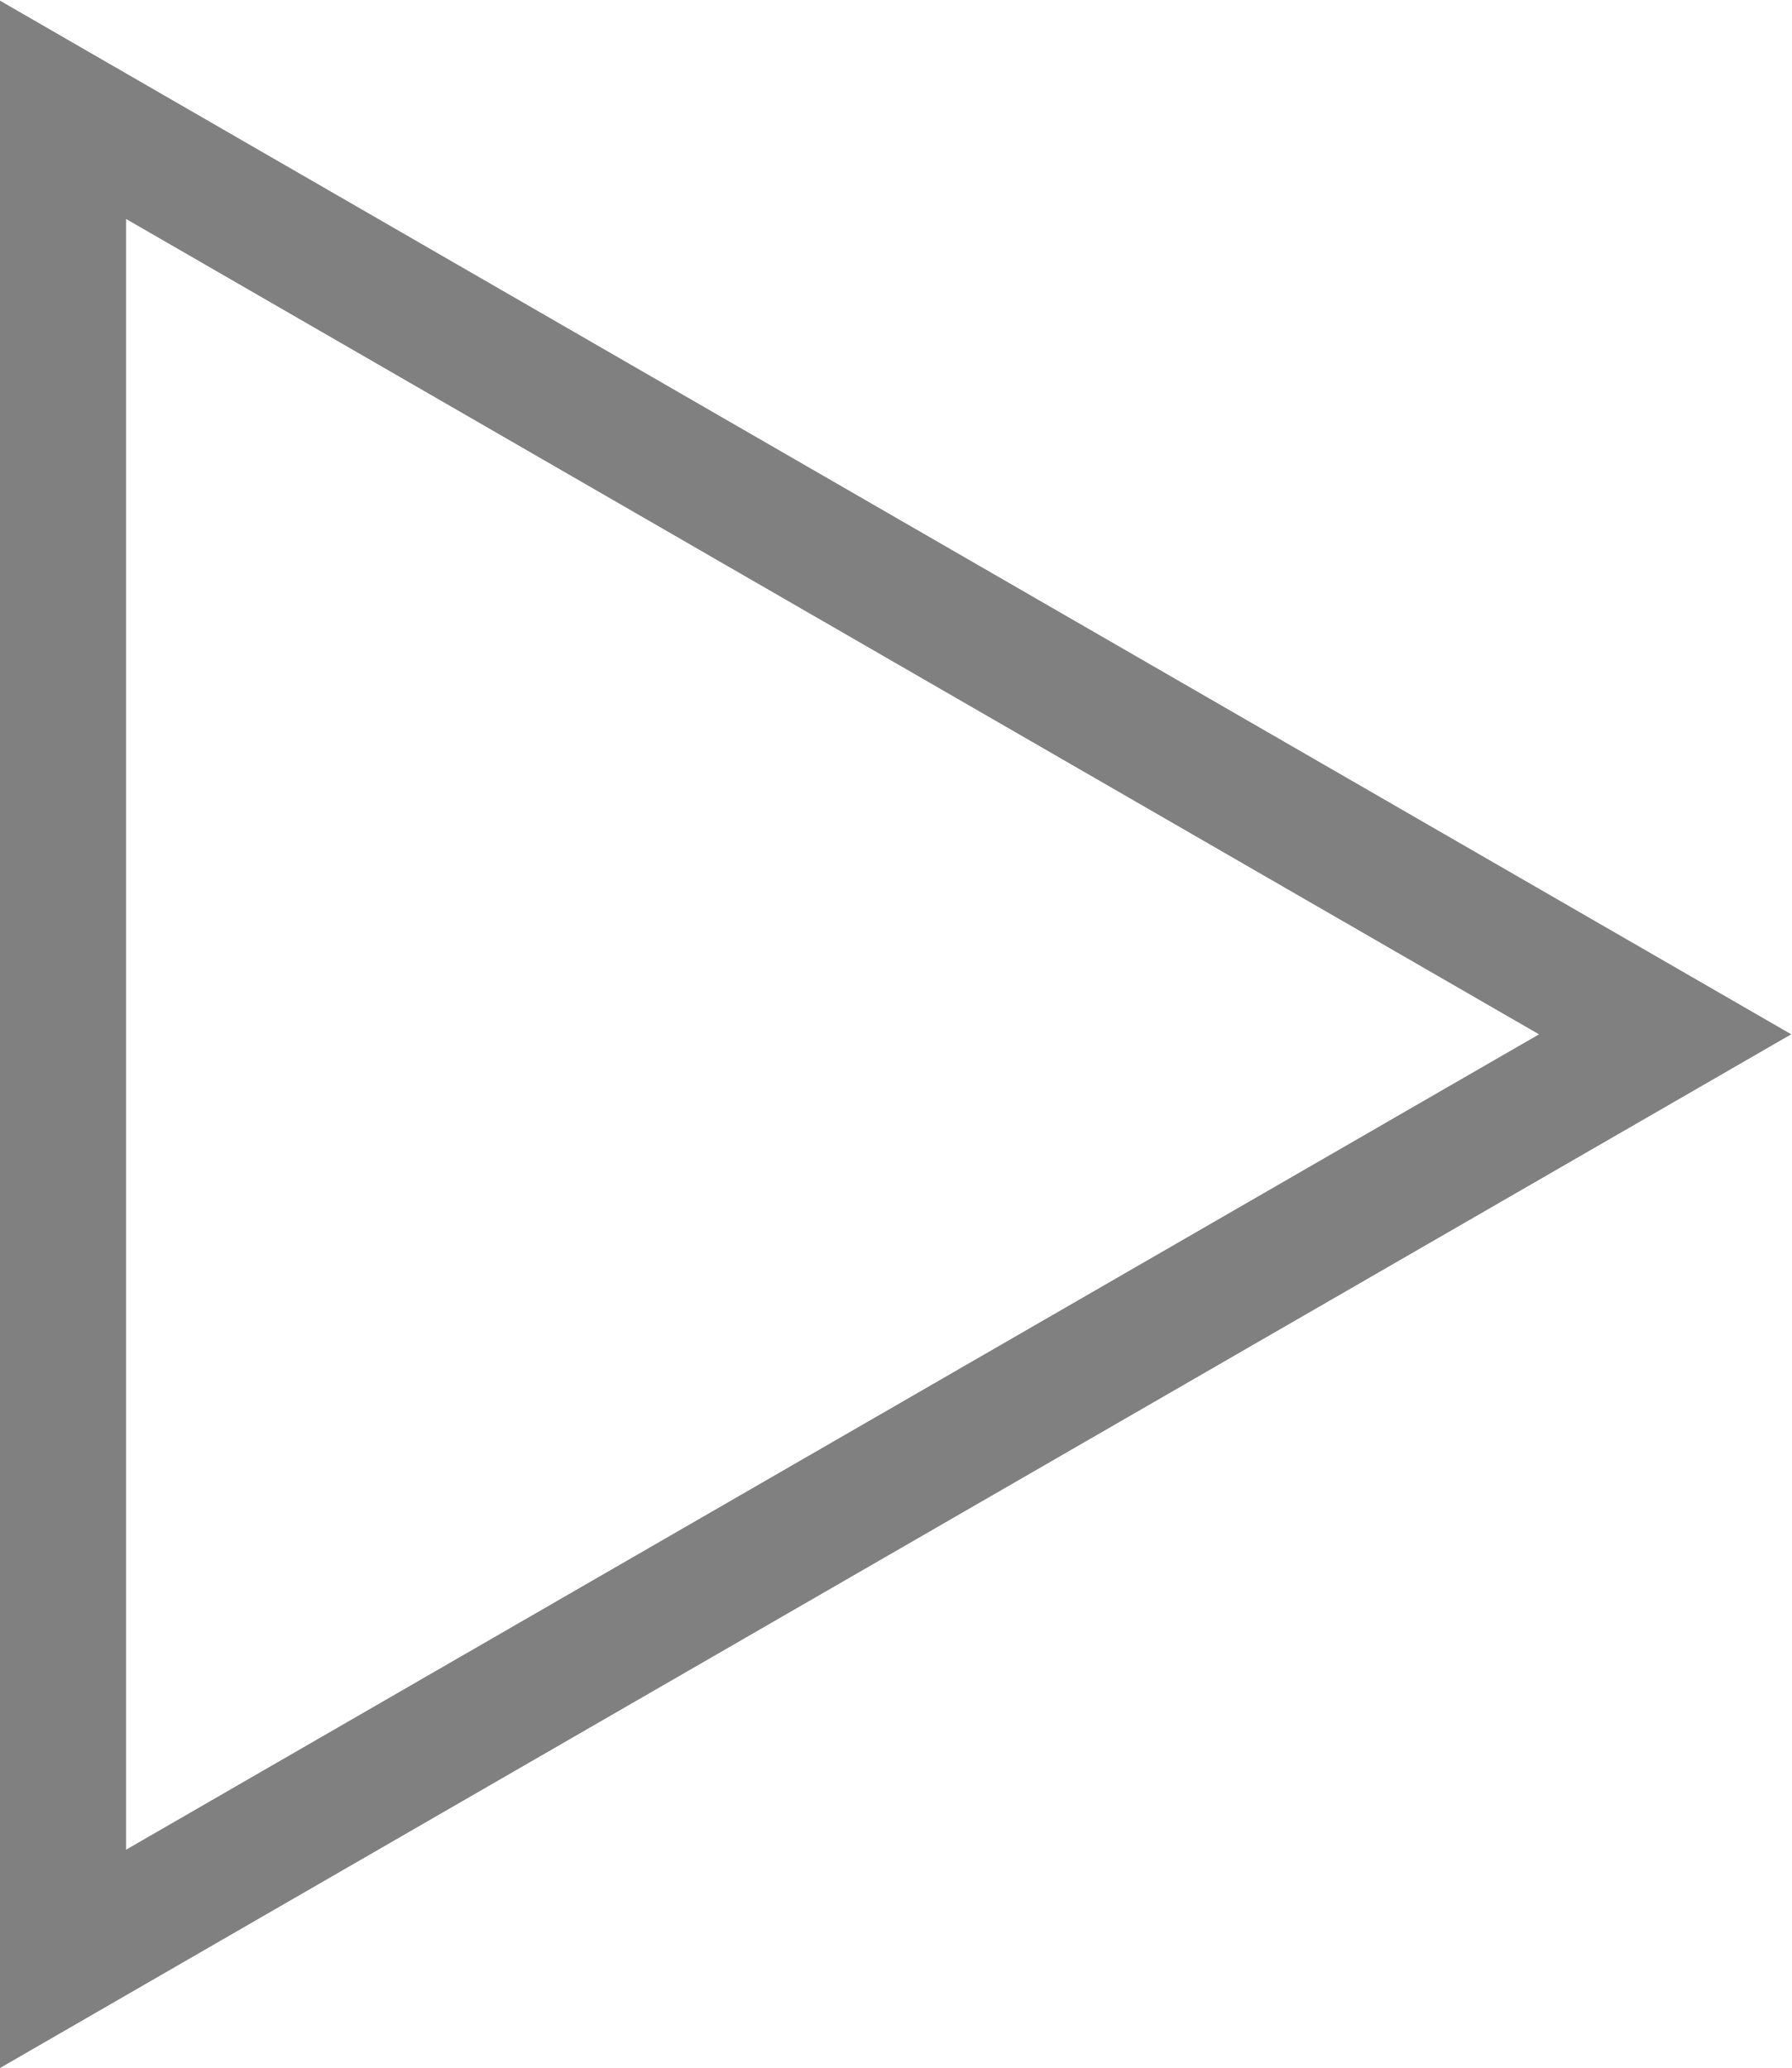
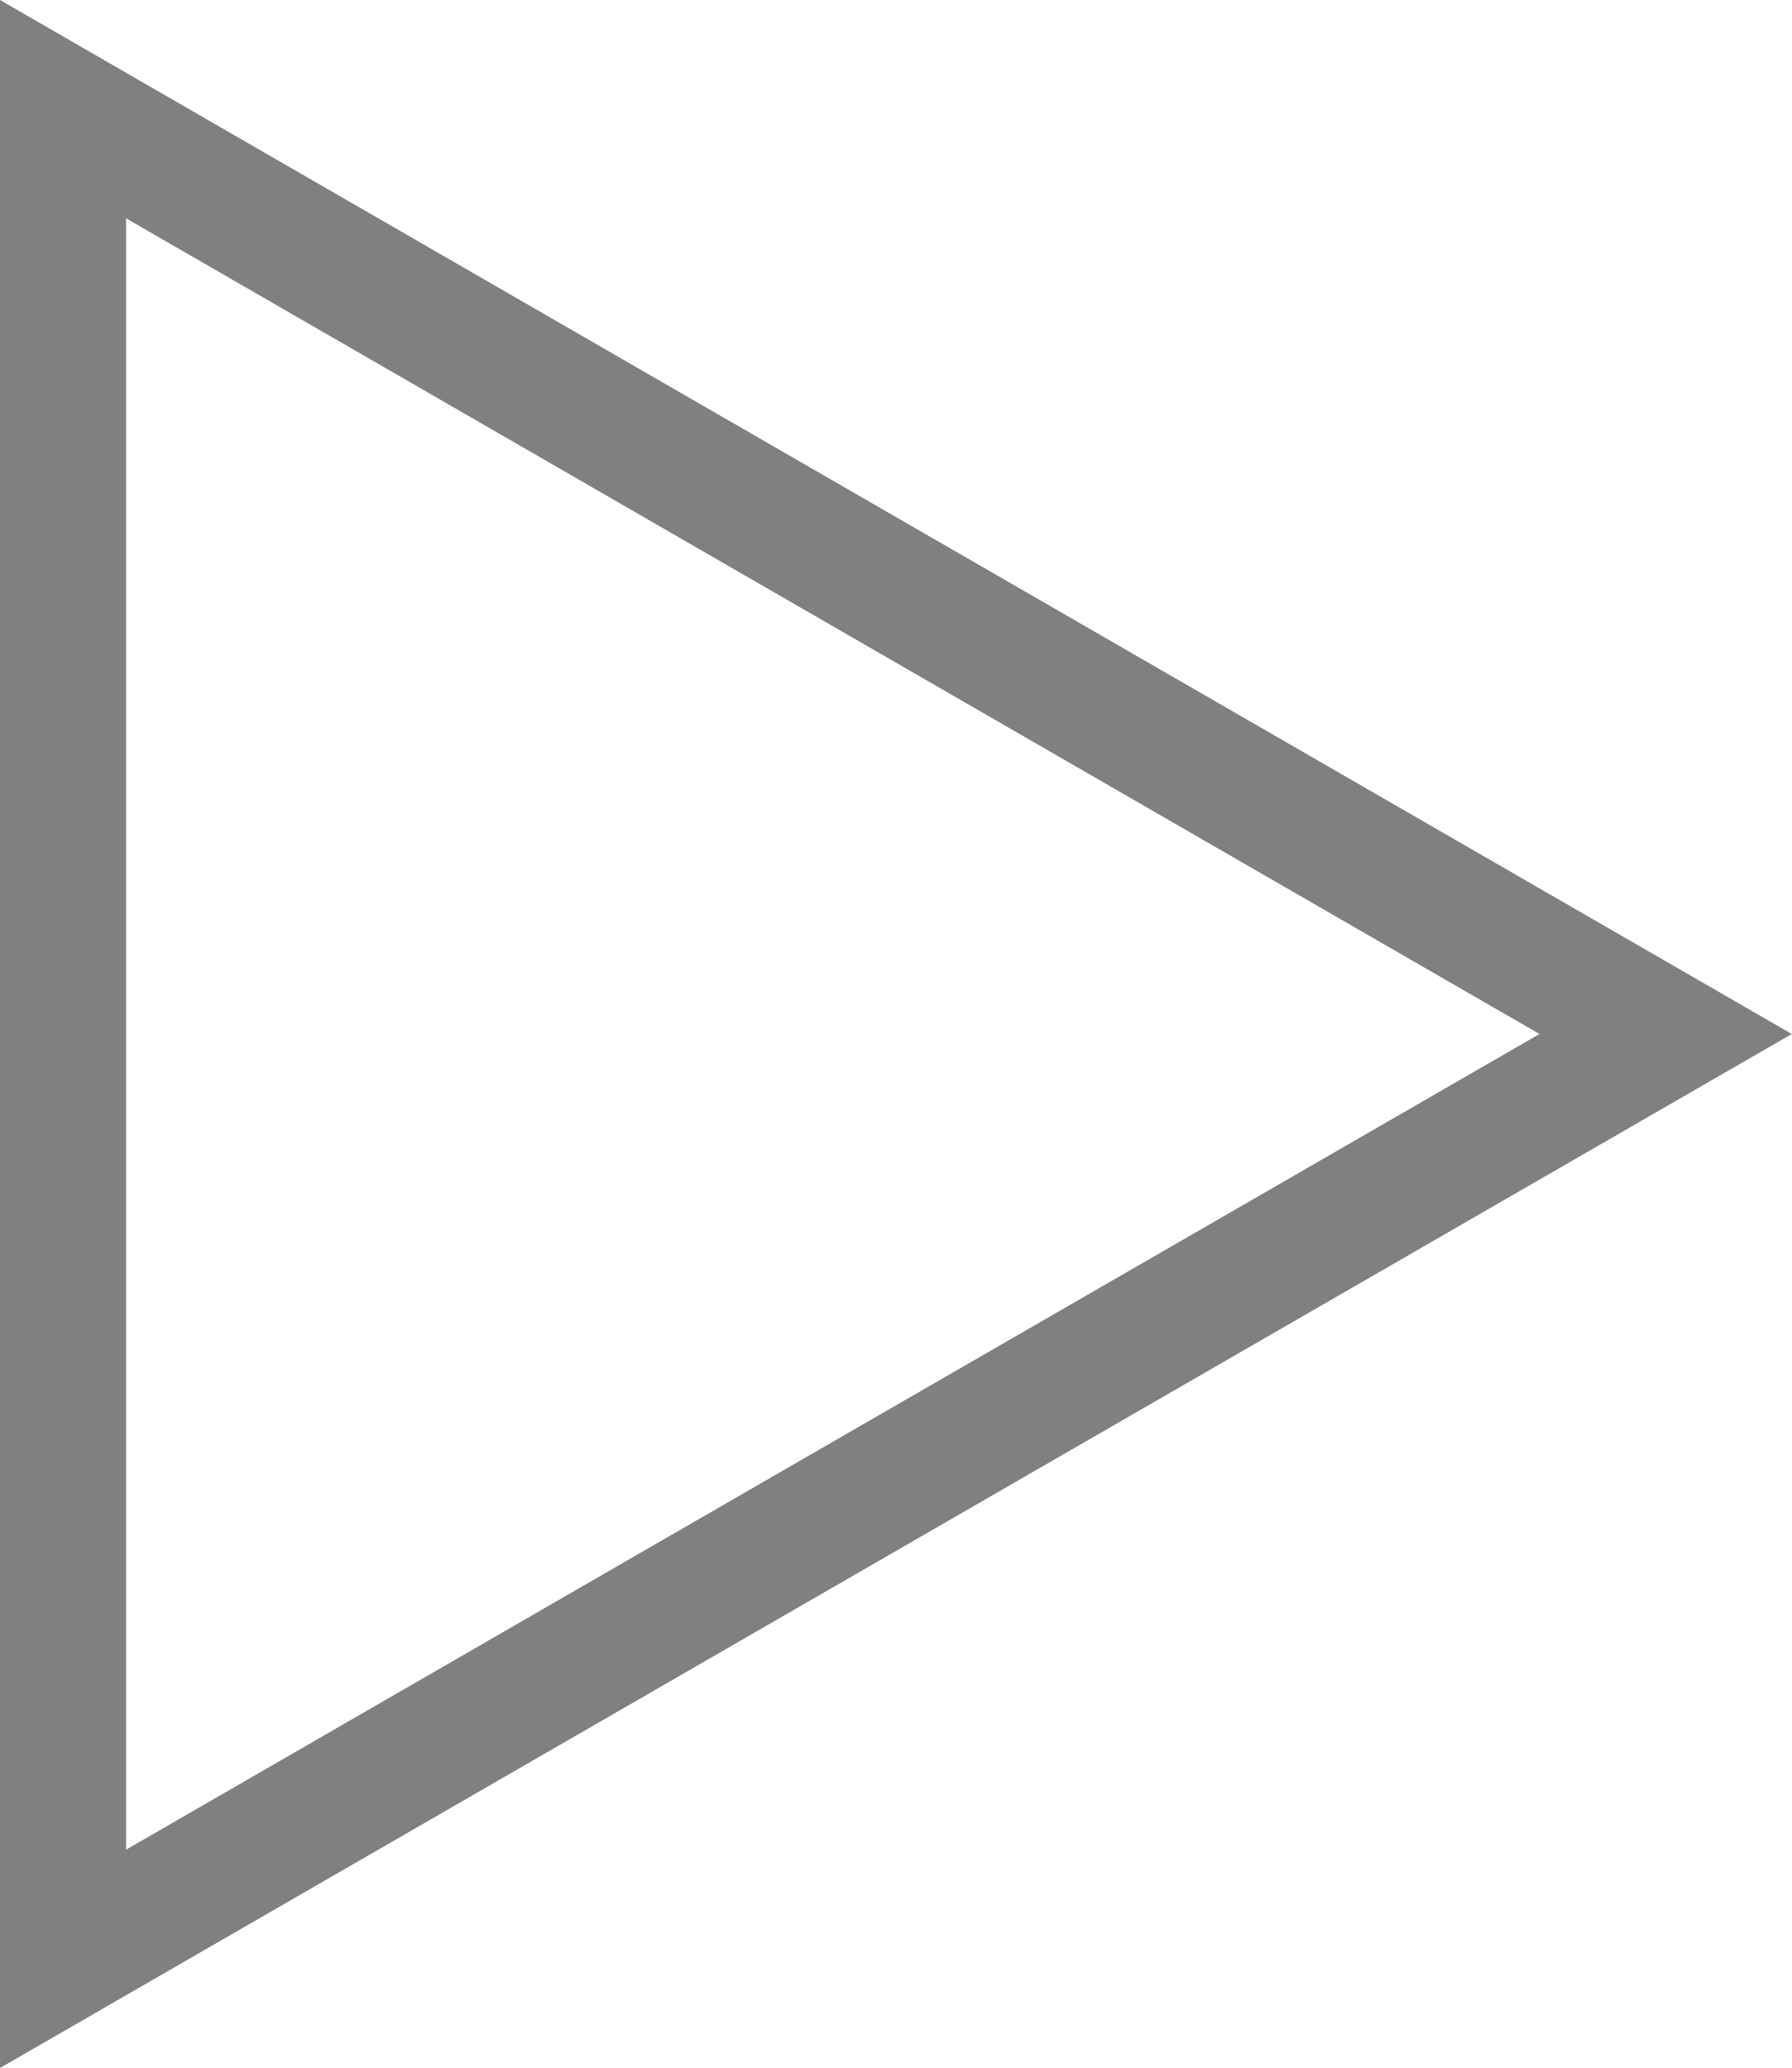
- <svg xmlns="http://www.w3.org/2000/svg" version="1.1" id="Layer_1" x="0px" y="0px" width="42.617px" height="49.21px" viewBox="0 0 42.617 49.21" enable-background="new 0 0 42.617 49.21" xml:space="preserve">
+ <svg xmlns="http://www.w3.org/2000/svg" version="1.1" id="Layer_1" x="0px" y="0px" width="33.786px" height="39px" viewBox="4.416 5.113 33.786 39" enable-background="new 4.416 5.113 33.786 39" xml:space="preserve">
  <g>
-     <path fill="#808080" d="M3,5.211l16.809,9.702l16.807,9.7l-16.807,9.7L3,44.015V24.613V5.211 M0,0.016v24.597V49.21l21.308-12.299   l21.309-12.299L21.308,12.314L0,0.016L0,0.016z" />
+     <path fill="#808080" d="M6.794,9.231l13.326,7.692l13.324,7.69l-13.324,7.69L6.794,39.995V24.613V9.231 M4.416,5.113v19.5v19.5   l16.893-9.75l16.893-9.75l-16.893-9.75L4.416,5.113L4.416,5.113z" />
  </g>
</svg>
